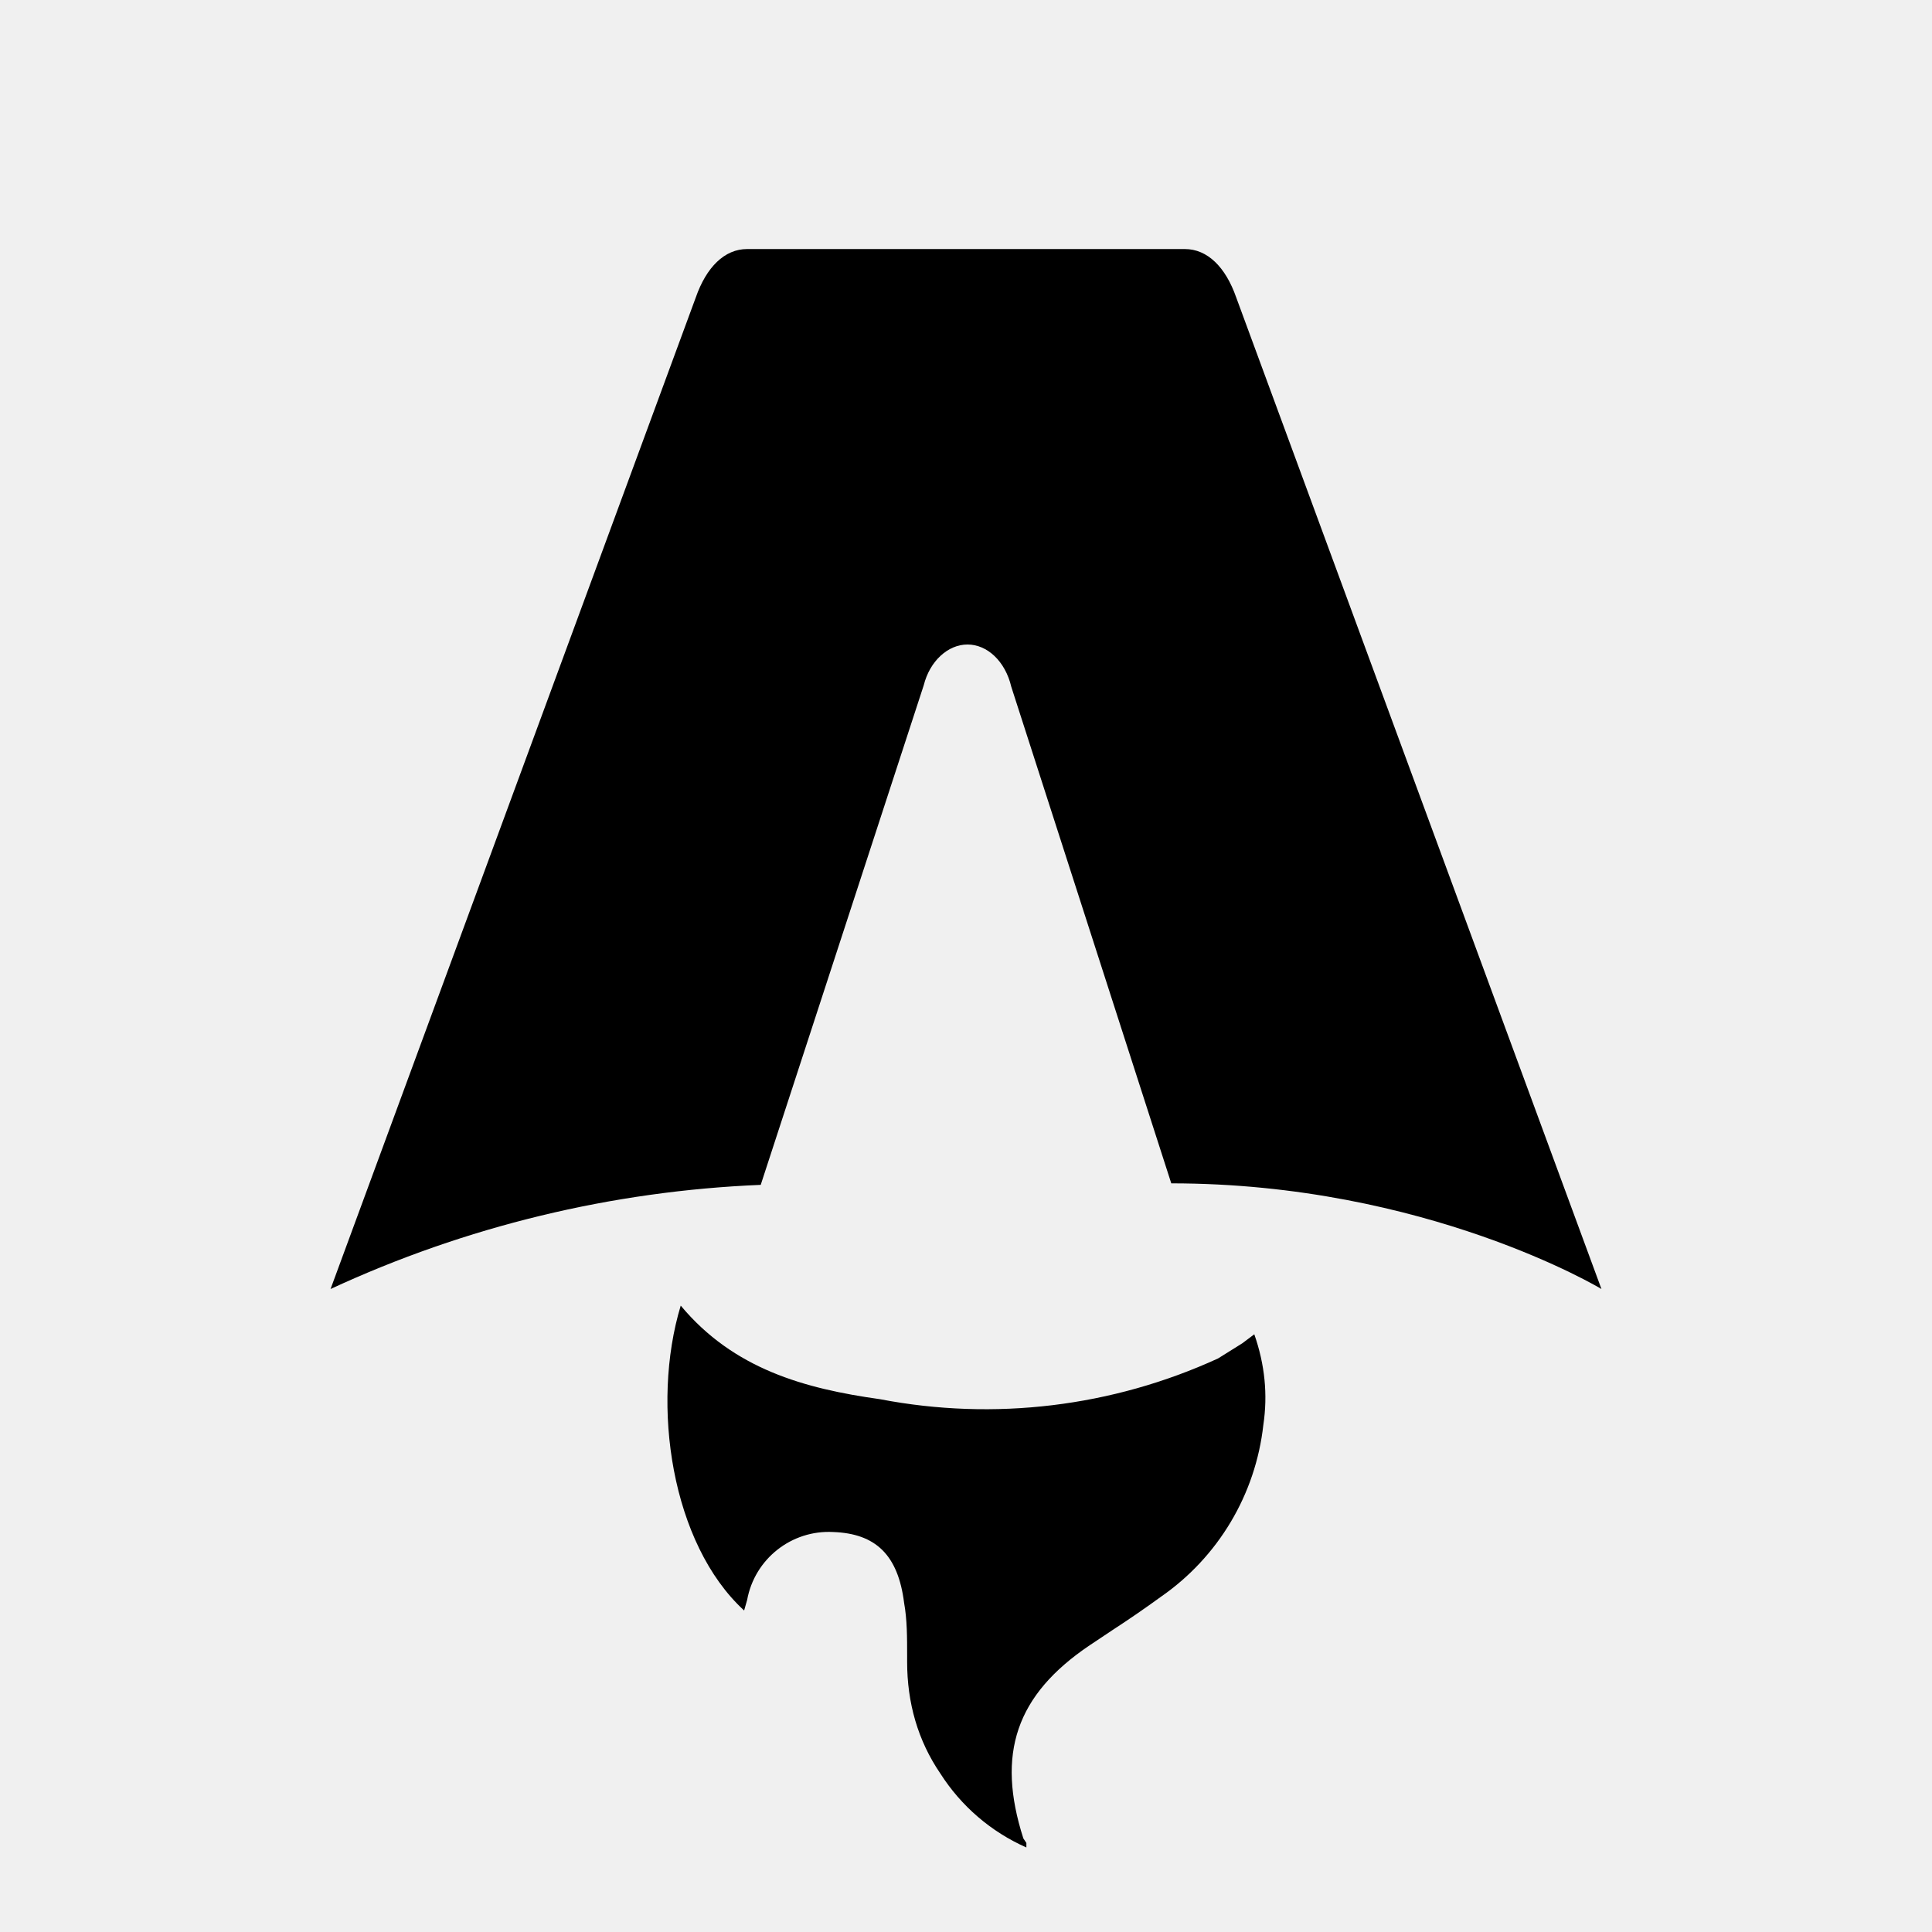
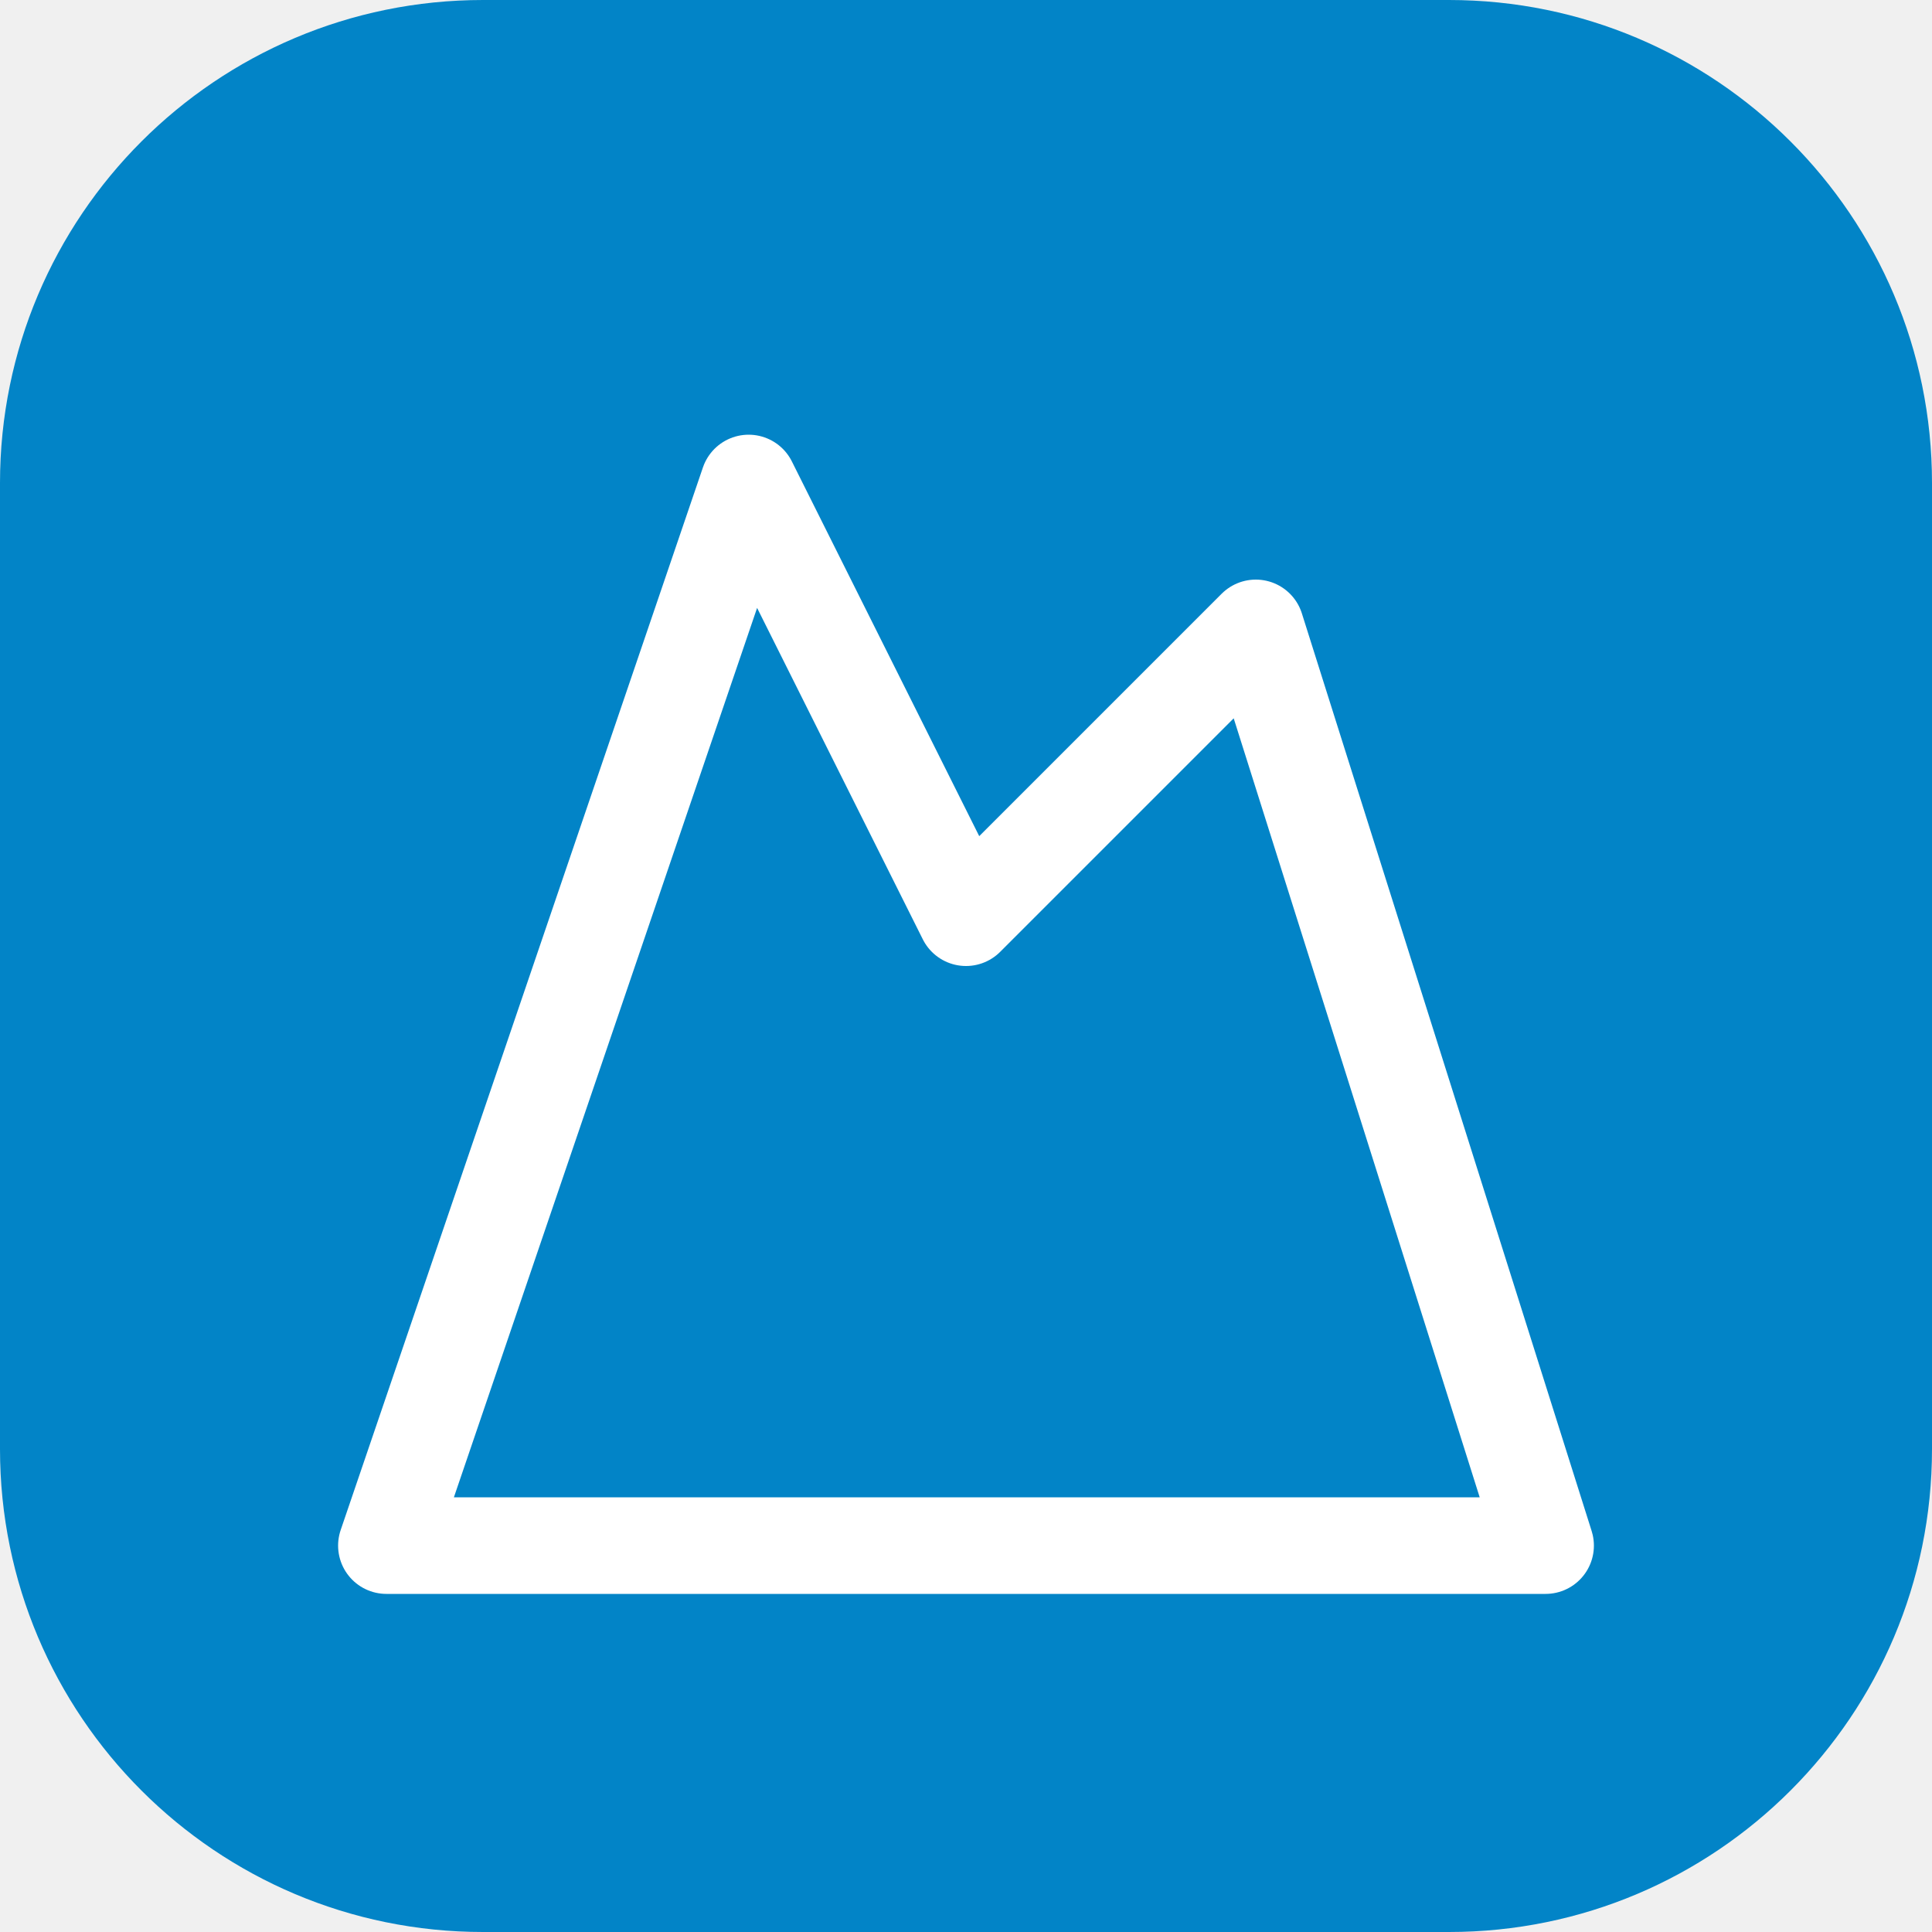
- <svg xmlns="http://www.w3.org/2000/svg" fill="none" viewBox="0 0 128 128">
-   <path d="M50.4 78.5a75.1 75.1 0 0 0-28.5 6.9l24.2-65.7c.7-2 1.9-3.2 3.4-3.2h29c1.5 0 2.7 1.2 3.4 3.2l24.2 65.7s-11.6-7-28.5-7L67 45.5c-.4-1.7-1.6-2.8-2.9-2.8-1.3 0-2.5 1.1-2.9 2.7L50.4 78.5Zm-1.1 28.2Zm-4.2-20.2c-2 6.6-.6 15.8 4.2 20.2a17.5 17.5 0 0 1 .2-.7 5.5 5.5 0 0 1 5.7-4.5c2.8.1 4.3 1.5 4.7 4.7.2 1.1.2 2.3.2 3.5v.4c0 2.7.7 5.2 2.2 7.4a13 13 0 0 0 5.7 4.9v-.3l-.2-.3c-1.8-5.6-.5-9.5 4.4-12.8l1.5-1a73 73 0 0 0 3.2-2.2 16 16 0 0 0 6.8-11.4c.3-2 .1-4-.6-6l-.8.6-1.6 1a37 37 0 0 1-22.4 2.7c-5-.7-9.7-2-13.2-6.2Z" />
-   <style>
-         path { fill: #000; }
-         @media (prefers-color-scheme: dark) {
-             path { fill: #FFF; }
-         }
-     </style>
+ <svg xmlns="http://www.w3.org/2000/svg" viewBox="0 0 40 40">
+   <rect width="40" height="40" rx="10" fill="#0284c7" />
+   <path d="m15.5 10 4.5 9 6-6 6 19H8L15.5 10Z" fill="none" stroke="#fff" stroke-width="2" stroke-linecap="round" stroke-linejoin="round" />
</svg>
